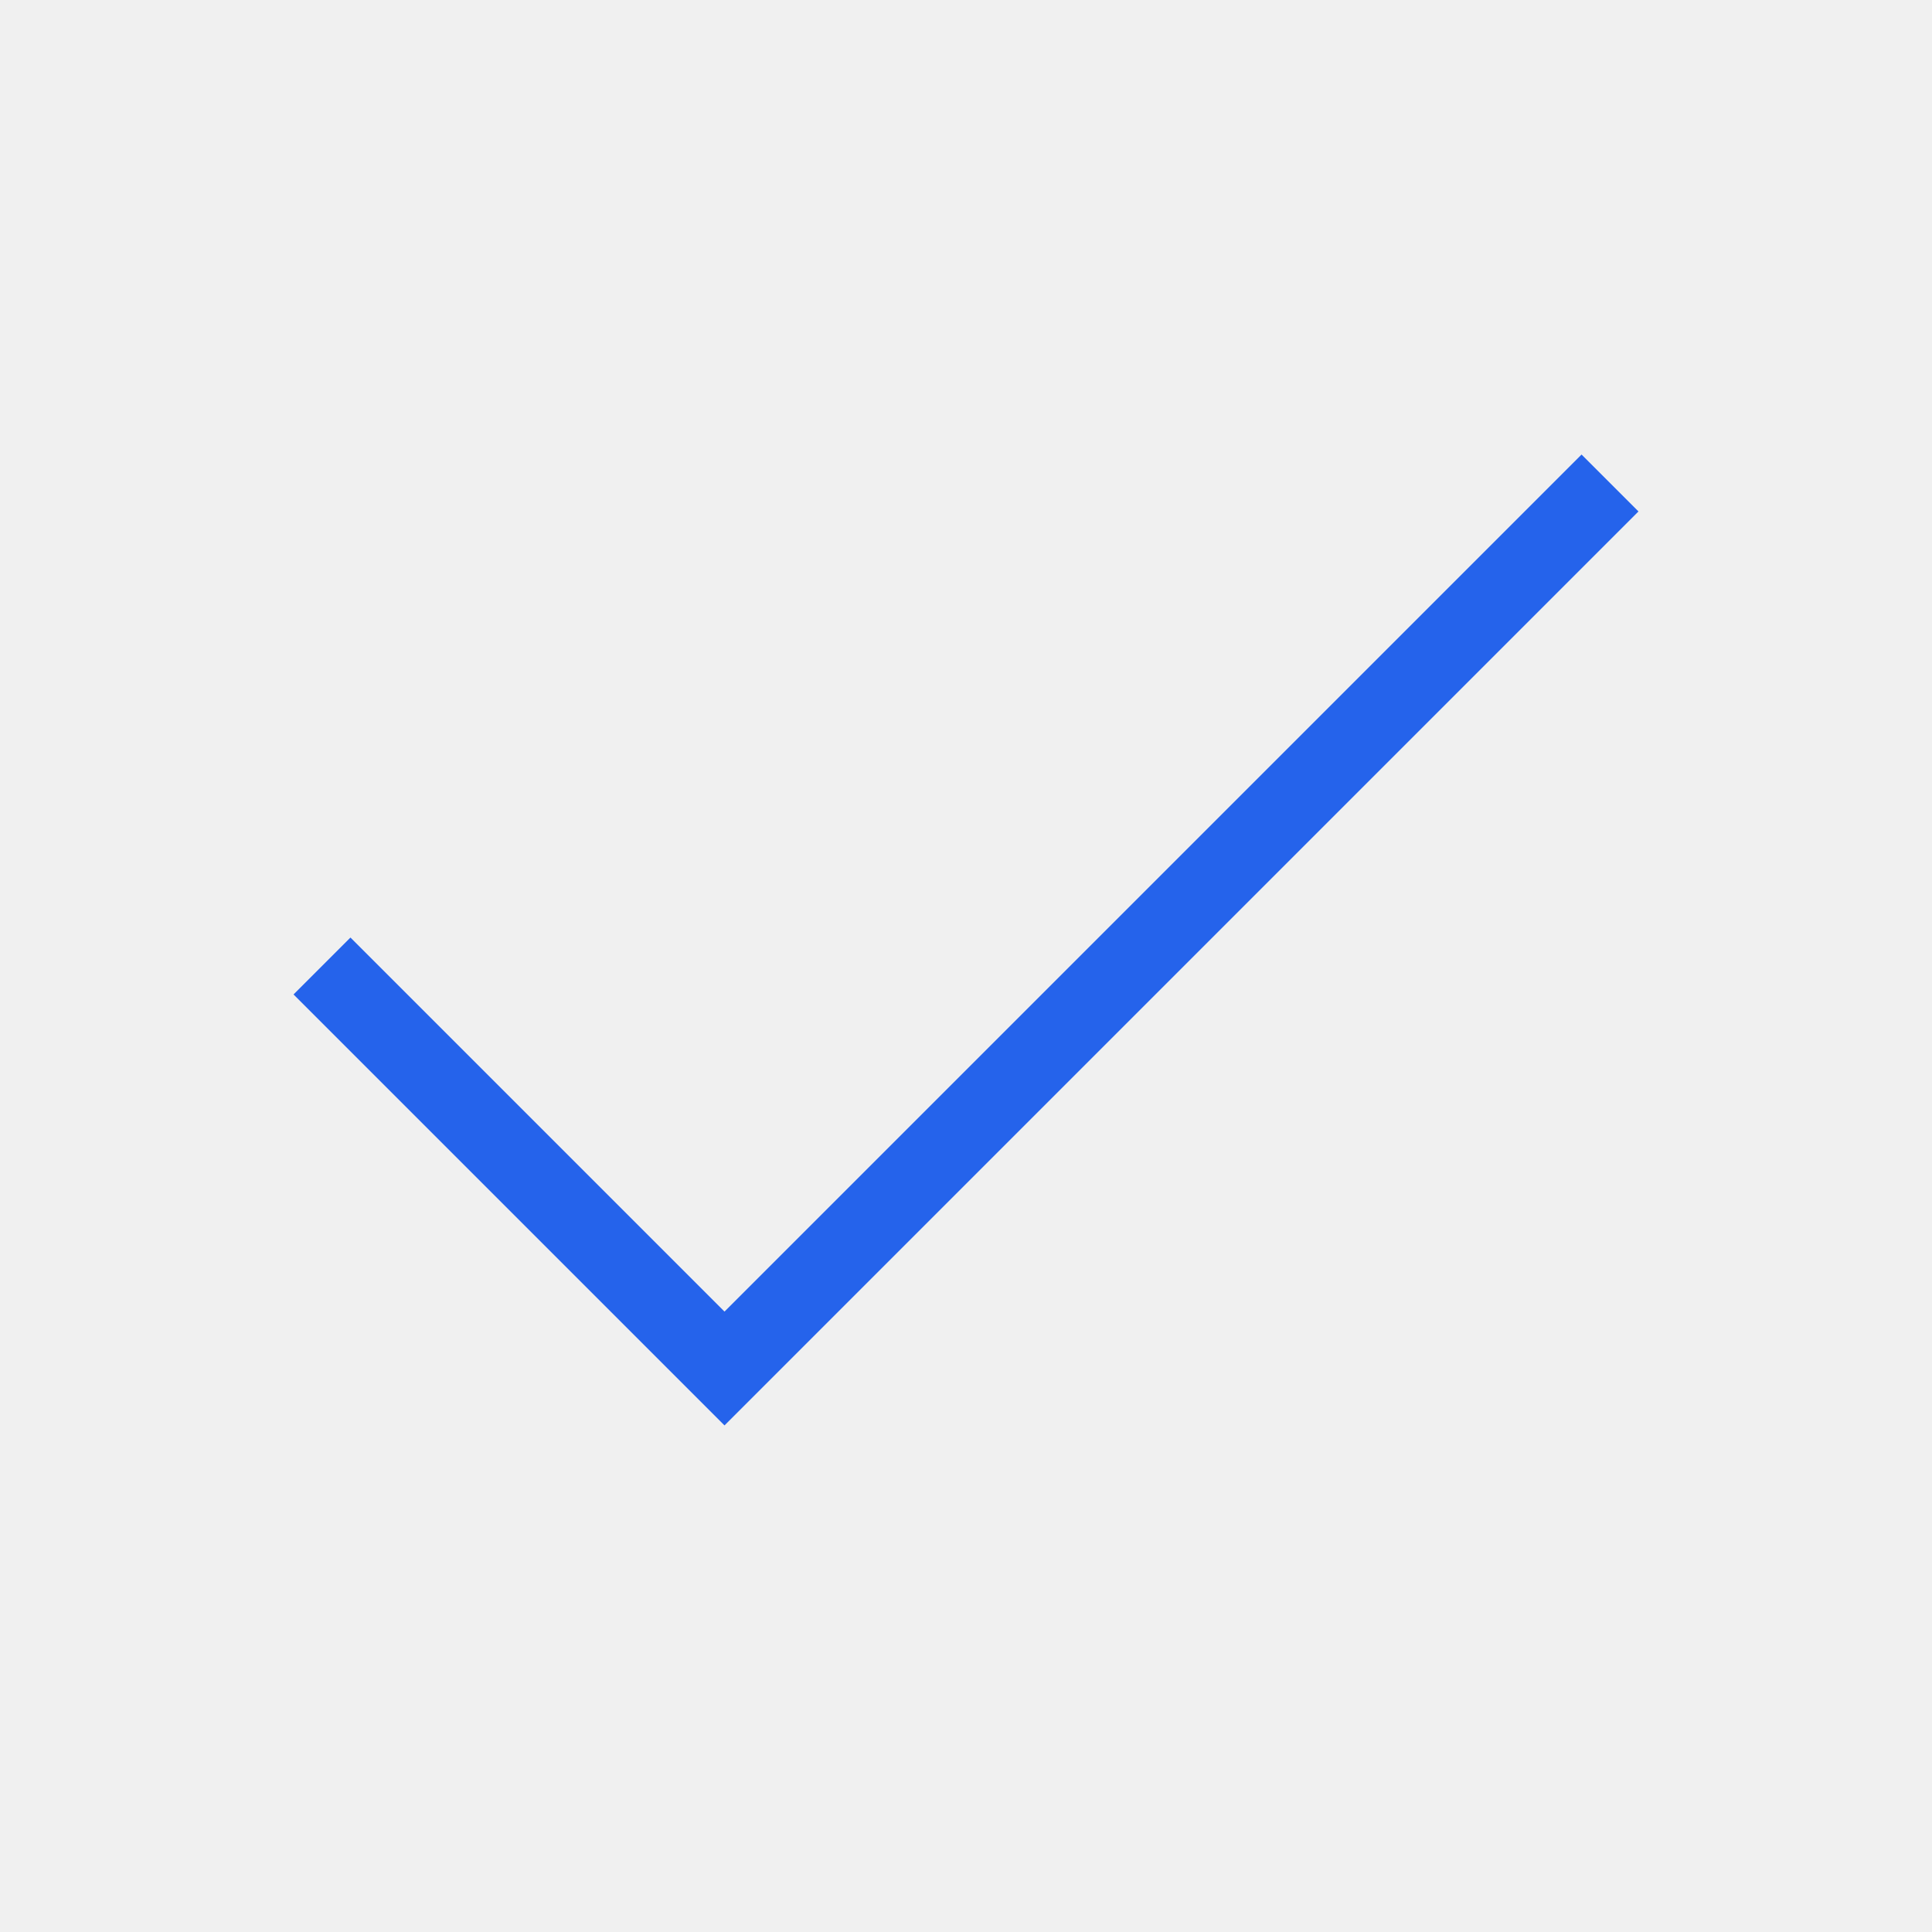
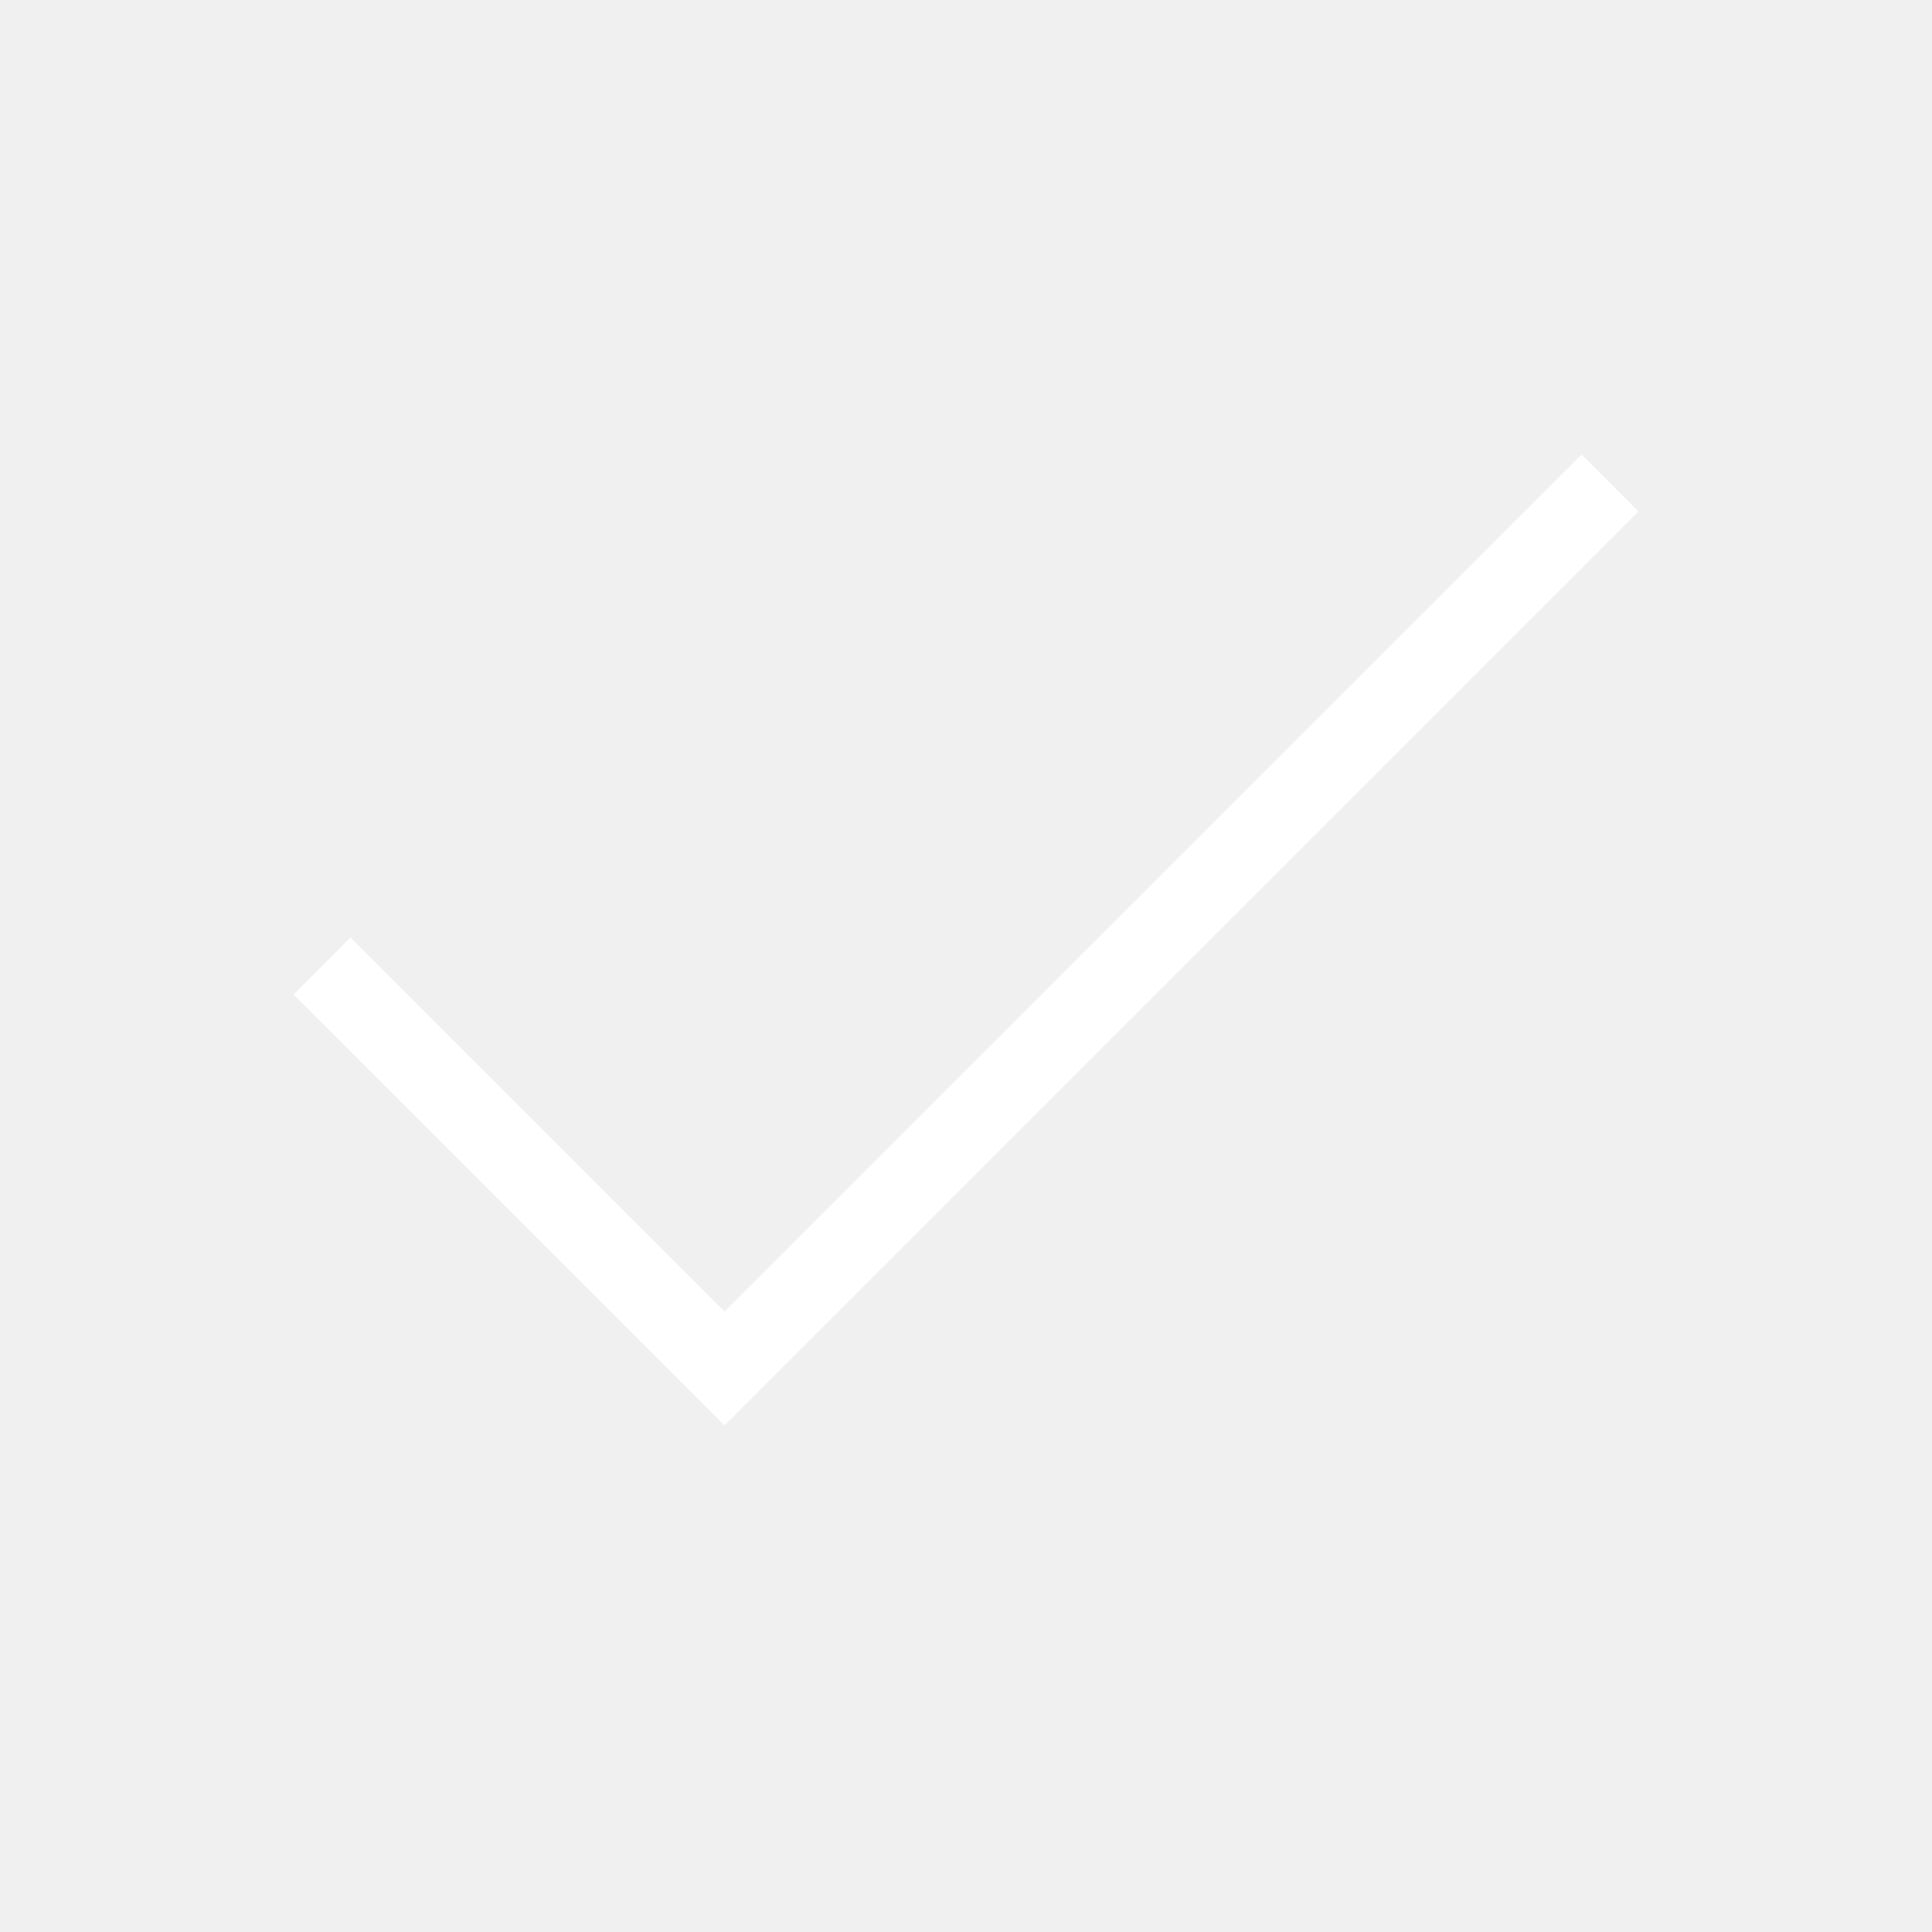
- <svg xmlns="http://www.w3.org/2000/svg" fill="none" shapeRendering="geometricPrecision" stroke="#2563eb" strokeLinecap="round" strokeLinejoin="round" strokeWidth="1.5" viewBox="0 0 24 24" width="14" height="14" version="1.1" id="svg4">
+ <svg xmlns="http://www.w3.org/2000/svg" fill="none" shapeRendering="geometricPrecision" stroke="#ffffff" strokeLinecap="round" strokeLinejoin="round" strokeWidth="1.5" viewBox="0 0 24 24" width="14" height="14" version="1.1" id="svg4">
  <defs id="defs8" />
  <path d="M20 6L9 17l-5-5" id="path2" />
</svg>
